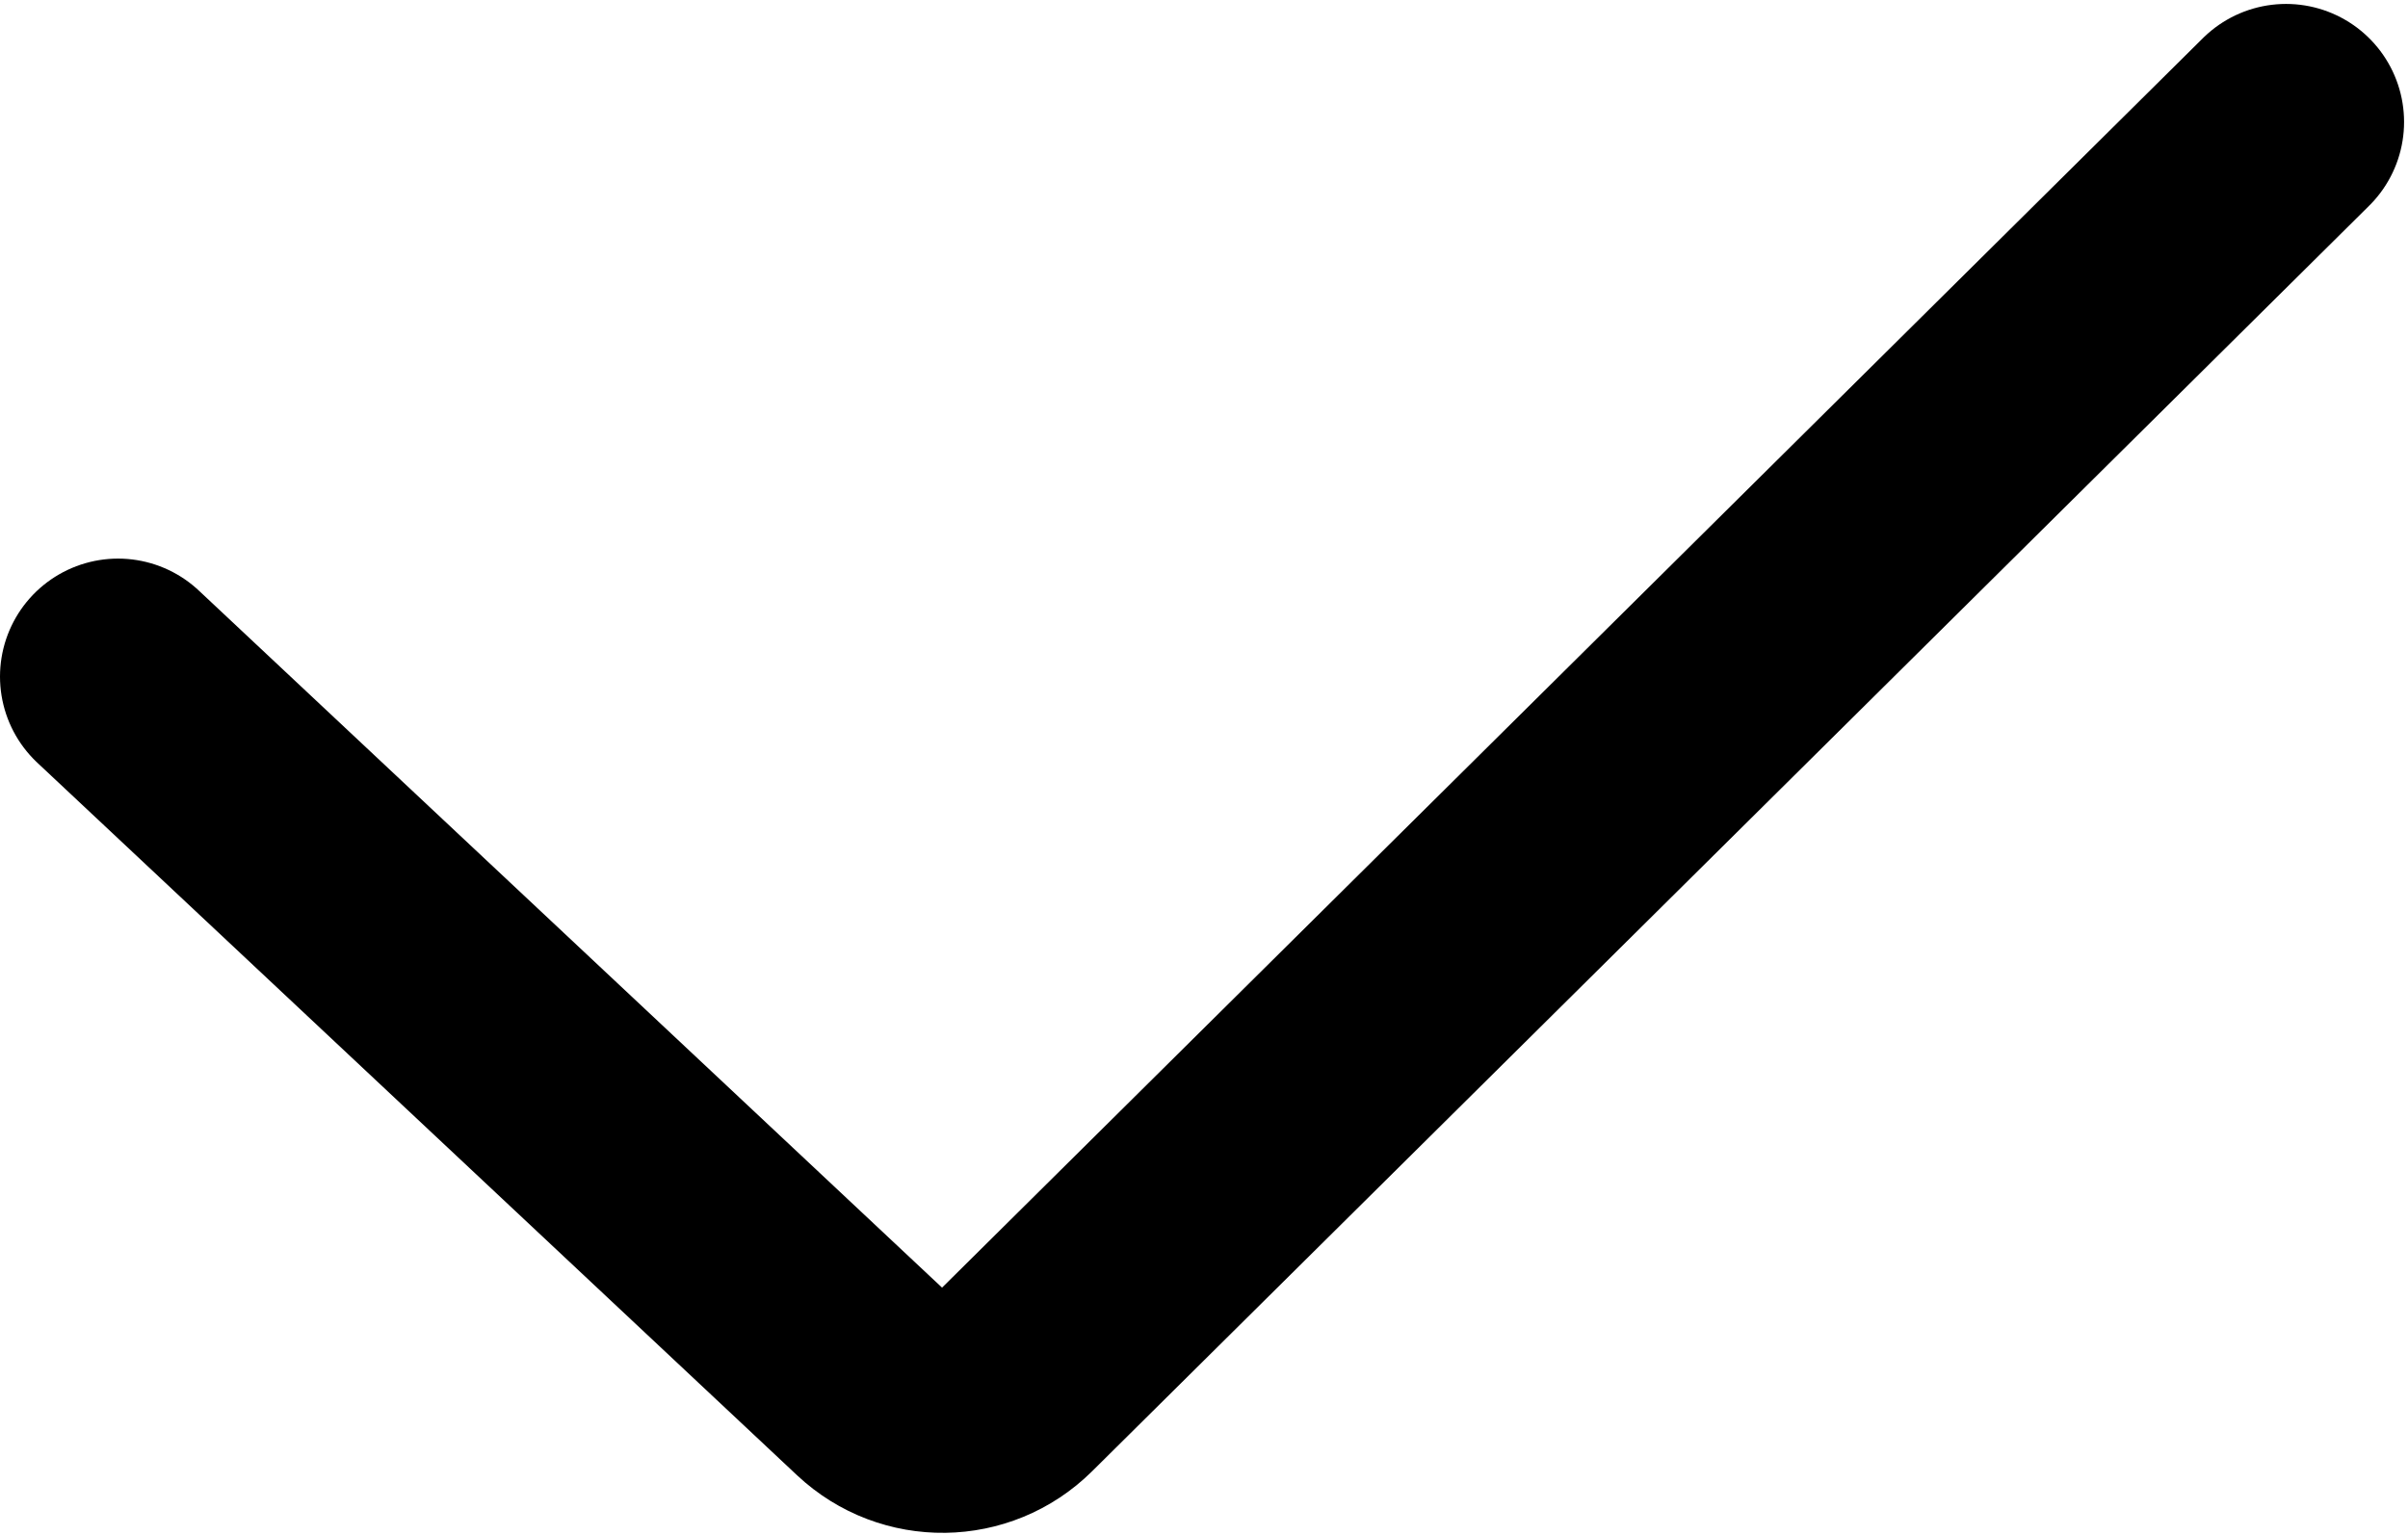
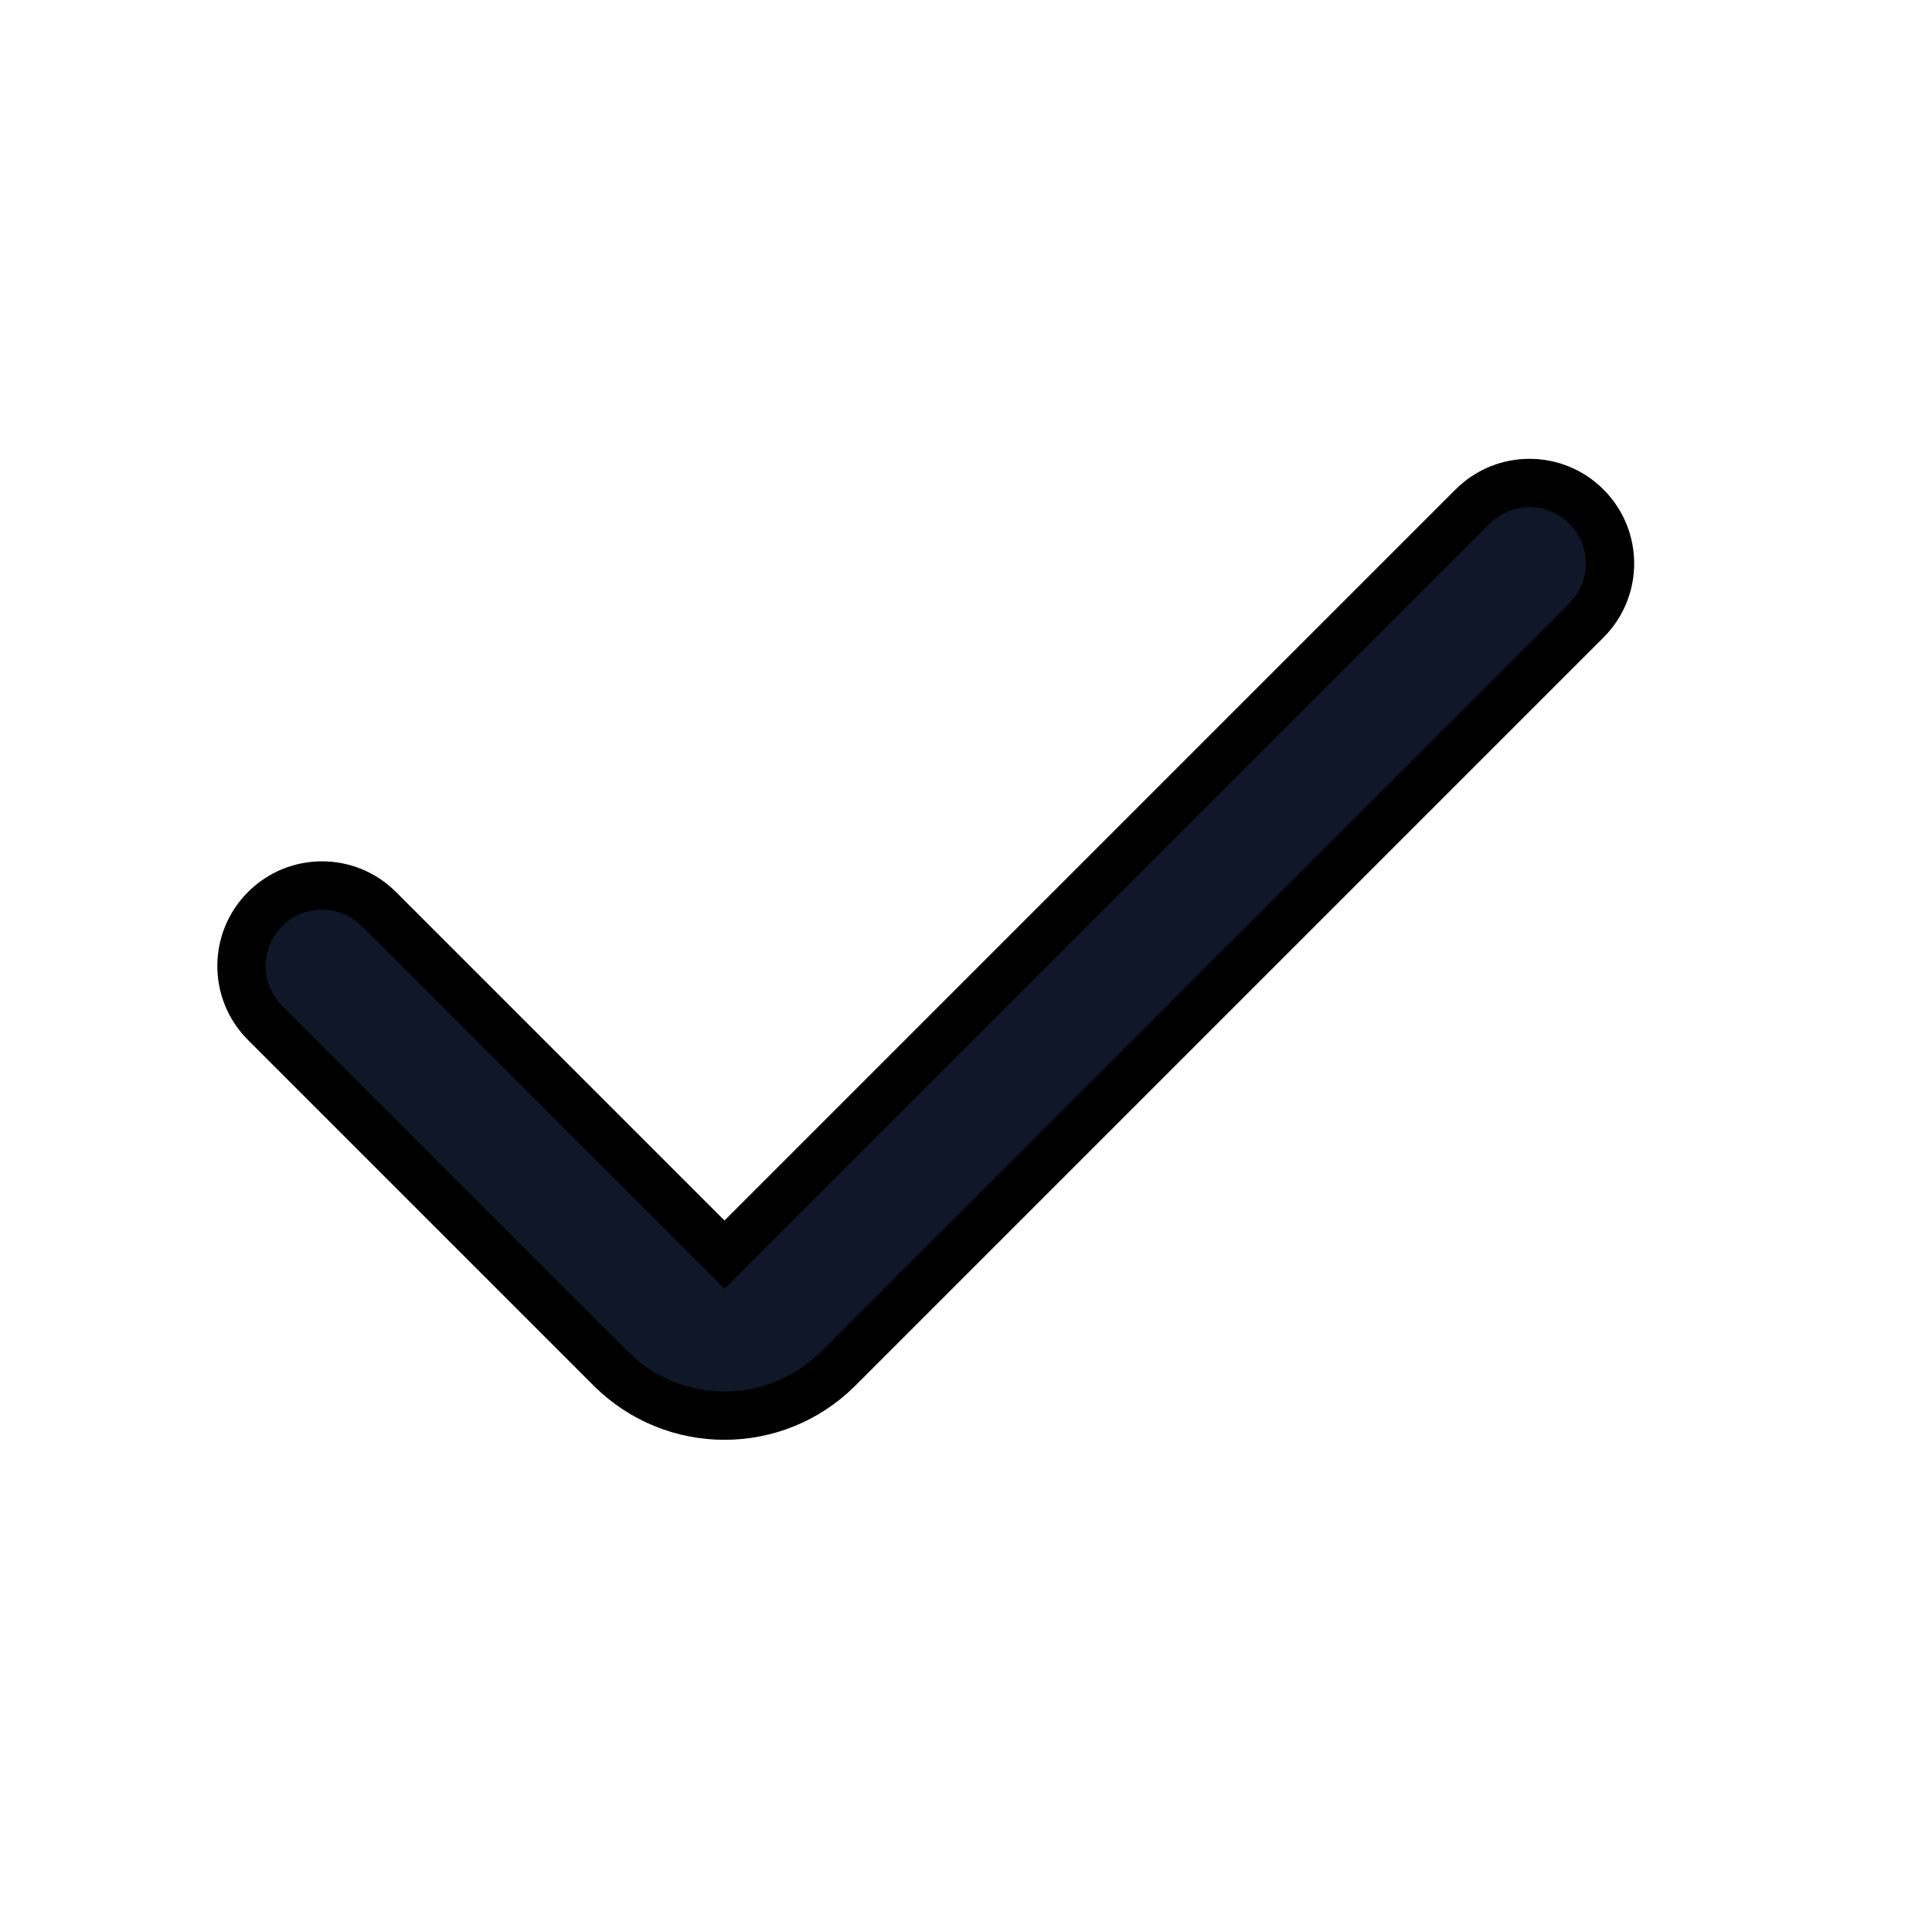
- <svg xmlns="http://www.w3.org/2000/svg" width="306" height="195" viewBox="0 0 306 195" fill="none">
-   <path d="M15 86L111.561 176.583C116.27 181.001 123.632 180.9 128.218 176.354L290.5 15.5" stroke="black" stroke-width="30" stroke-linecap="round" />
+ <svg xmlns="http://www.w3.org/2000/svg" width="800px" height="800px" viewBox="0 0 24 24" fill="none" stroke="#000000" stroke-width="0.6">
+   <g id="SVGRepo_bgCarrier" stroke-width="0" />
+   <g id="SVGRepo_tracerCarrier" stroke-linecap="round" stroke-linejoin="round" />
+   <g id="SVGRepo_iconCarrier">
+     <path fill-rule="evenodd" clip-rule="evenodd" d="M19.707 6.293C20.098 6.683 20.098 7.317 19.707 7.707L10.414 17C9.633 17.781 8.367 17.781 7.586 17L3.293 12.707C2.902 12.317 2.902 11.683 3.293 11.293C3.683 10.902 4.317 10.902 4.707 11.293L9 15.586L18.293 6.293C18.683 5.902 19.317 5.902 19.707 6.293Z" fill="#0F1729" />
+   </g>
</svg>
